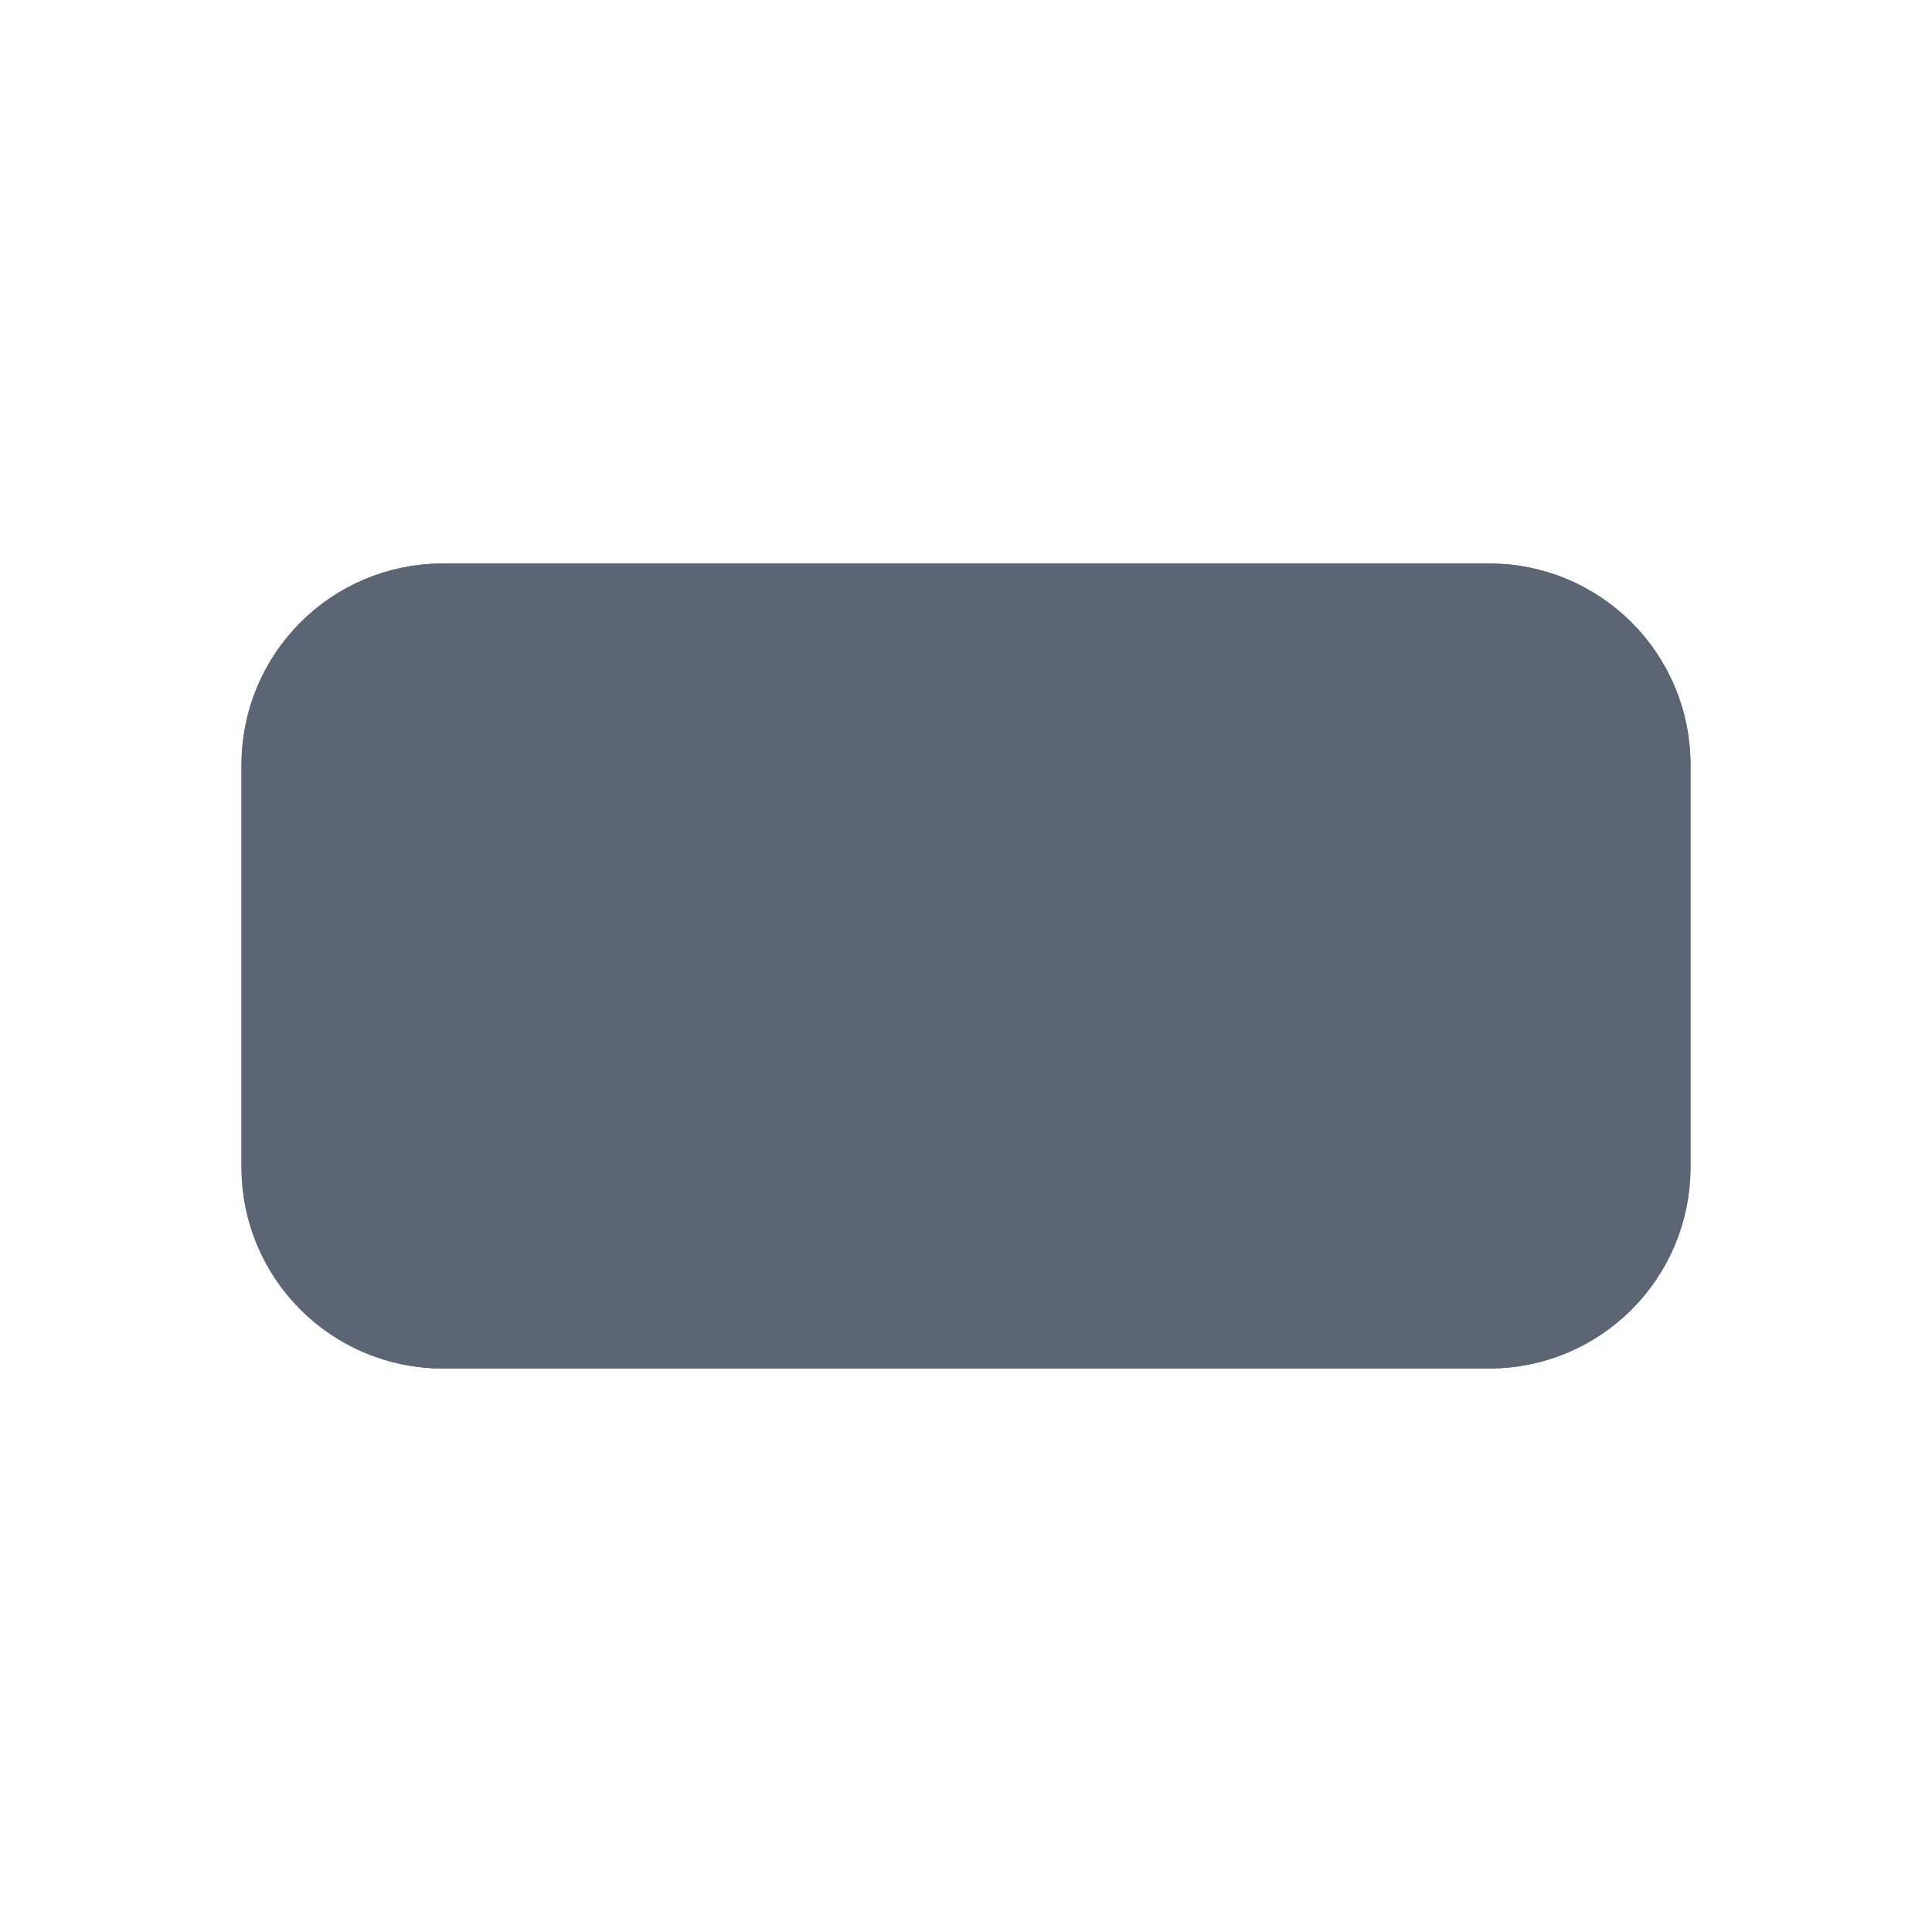
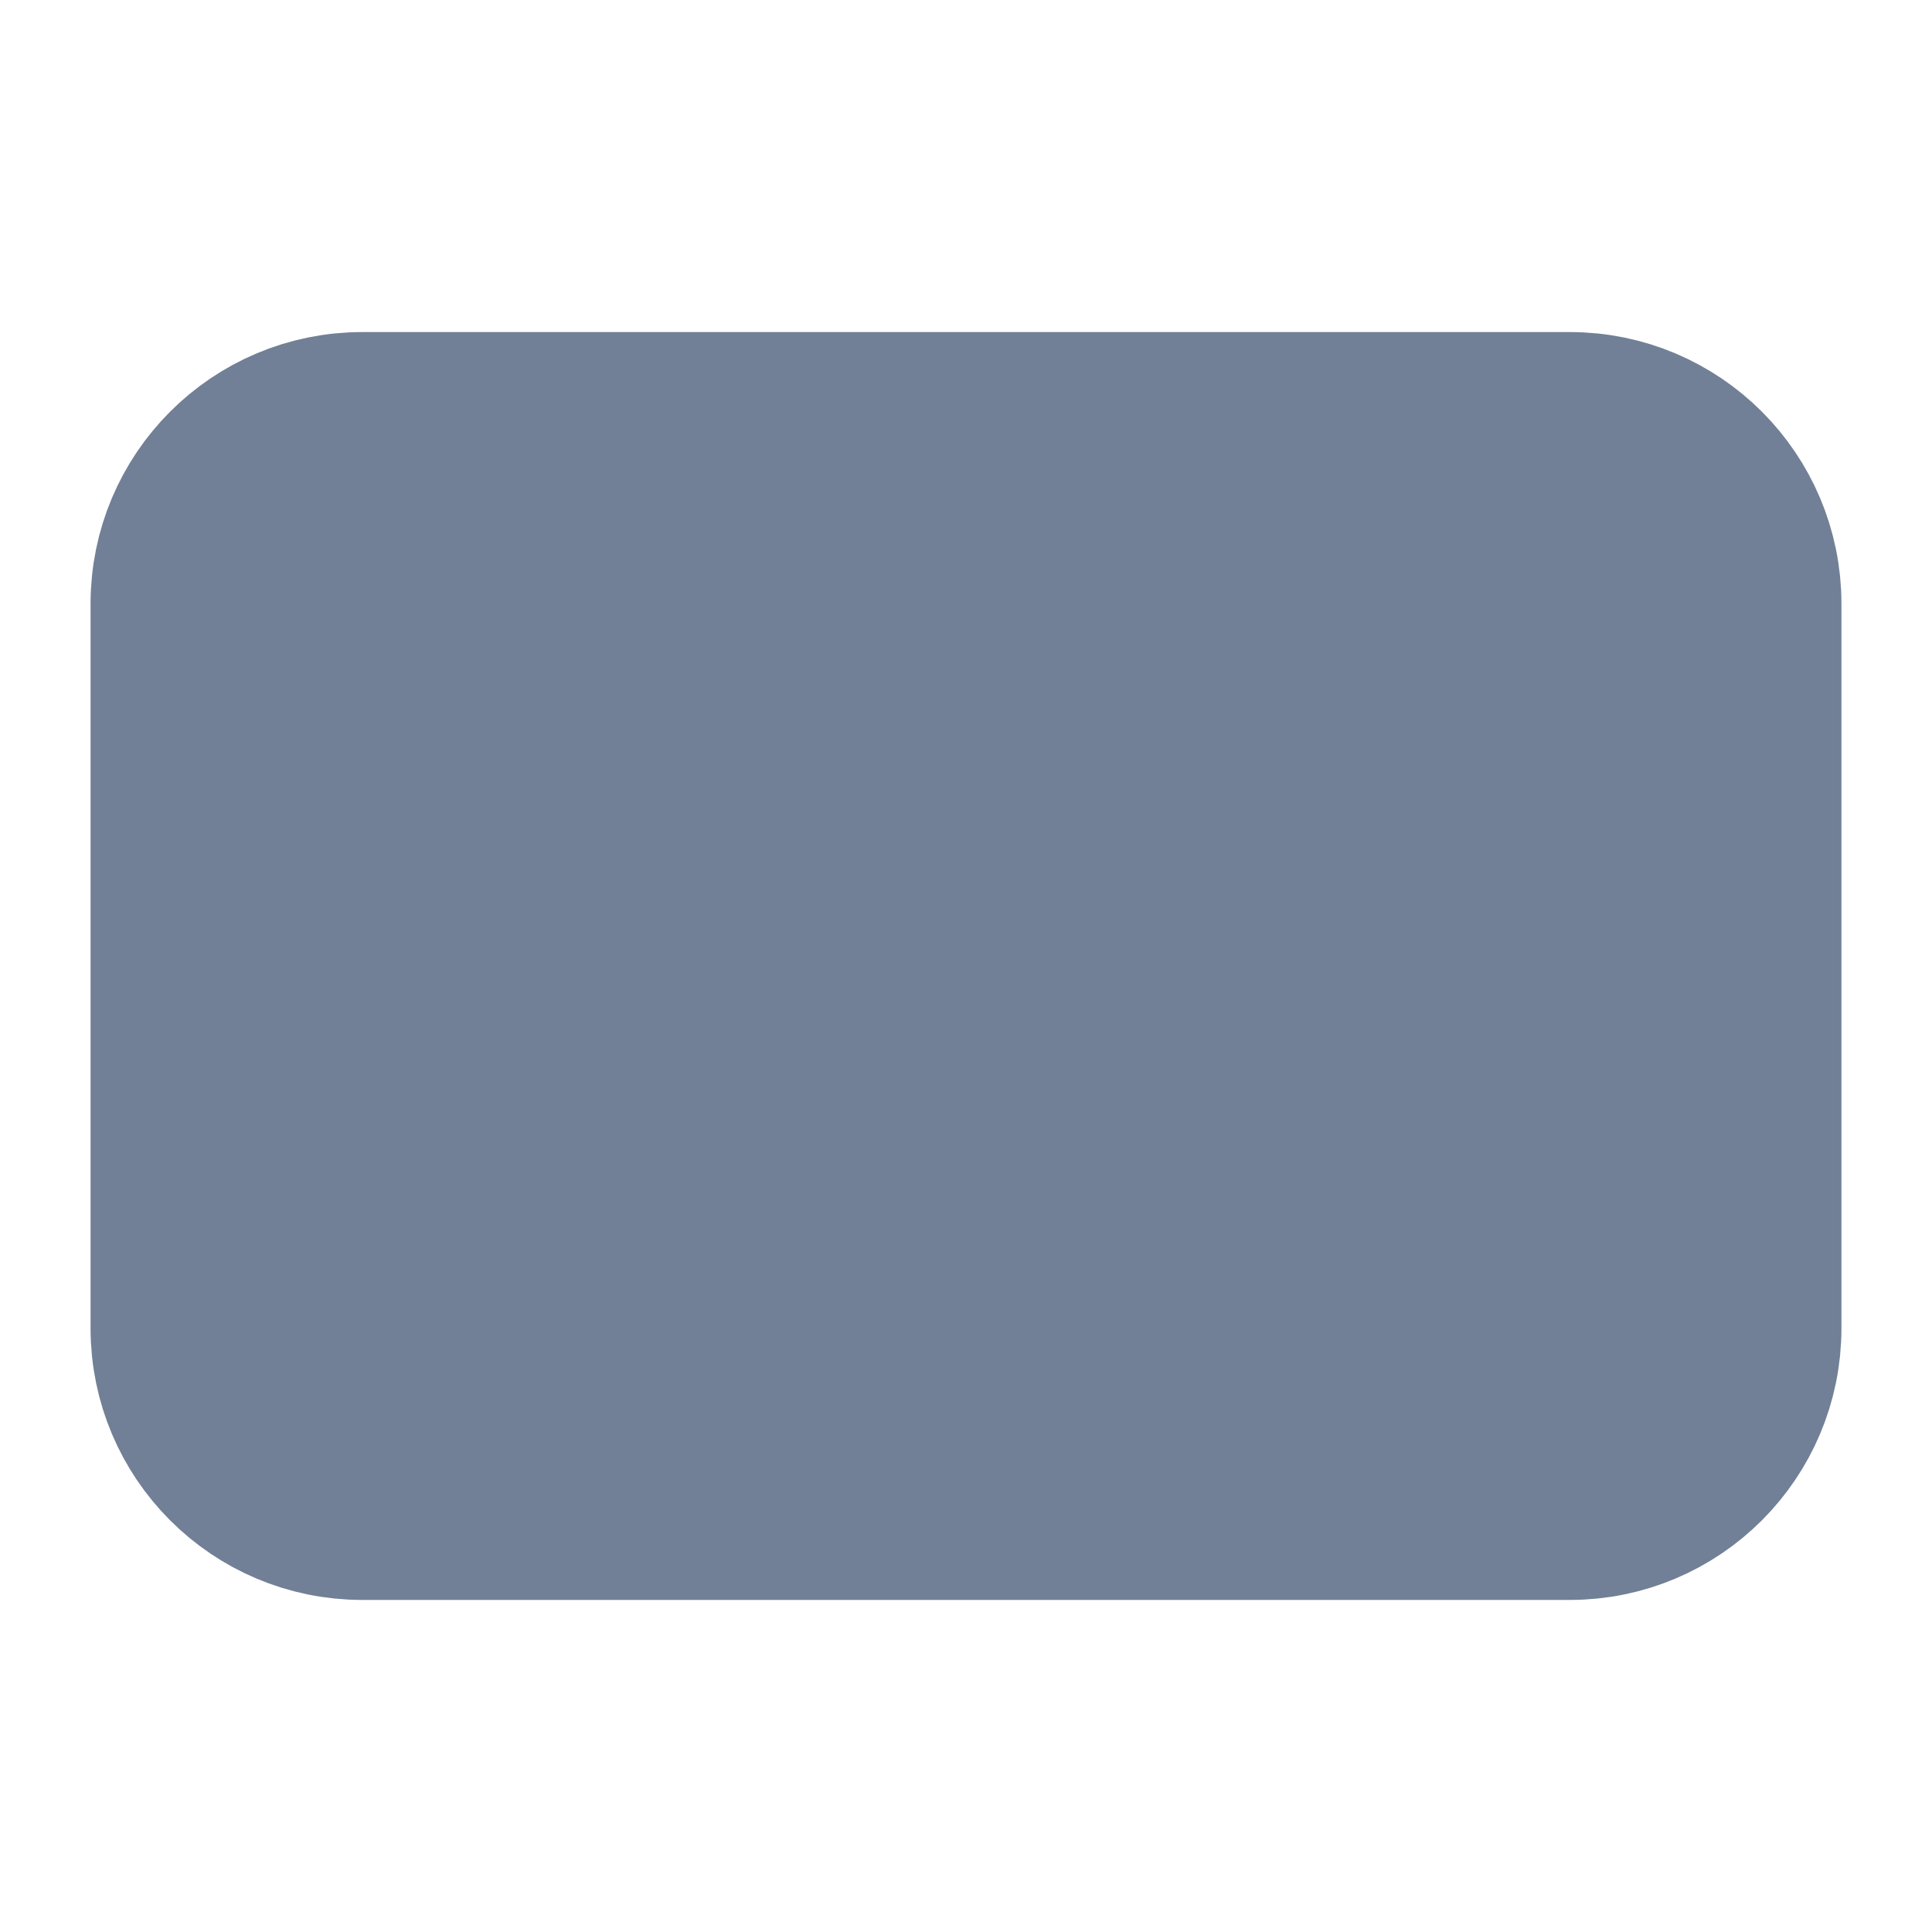
- <svg xmlns="http://www.w3.org/2000/svg" viewBox="0 0 24 24" fill="none" stroke="#5B6573" stroke-width="2" stroke-linecap="round" stroke-linejoin="round">
-   <rect x="4" y="8" width="16" height="8" rx="1.5" />
-   <rect x="4" y="8" width="16.0" height="8" rx="1.5" fill="#5B6573" />
+ <svg xmlns="http://www.w3.org/2000/svg" viewBox="0 0 16 16">
+   <path d="M2 4h12v8H2z" fill="#718096" />
+   <rect x="1.5" y="3.5" width="13" height="9" rx="1.5" fill="none" stroke="#718096" stroke-width="1.5" />
</svg>
